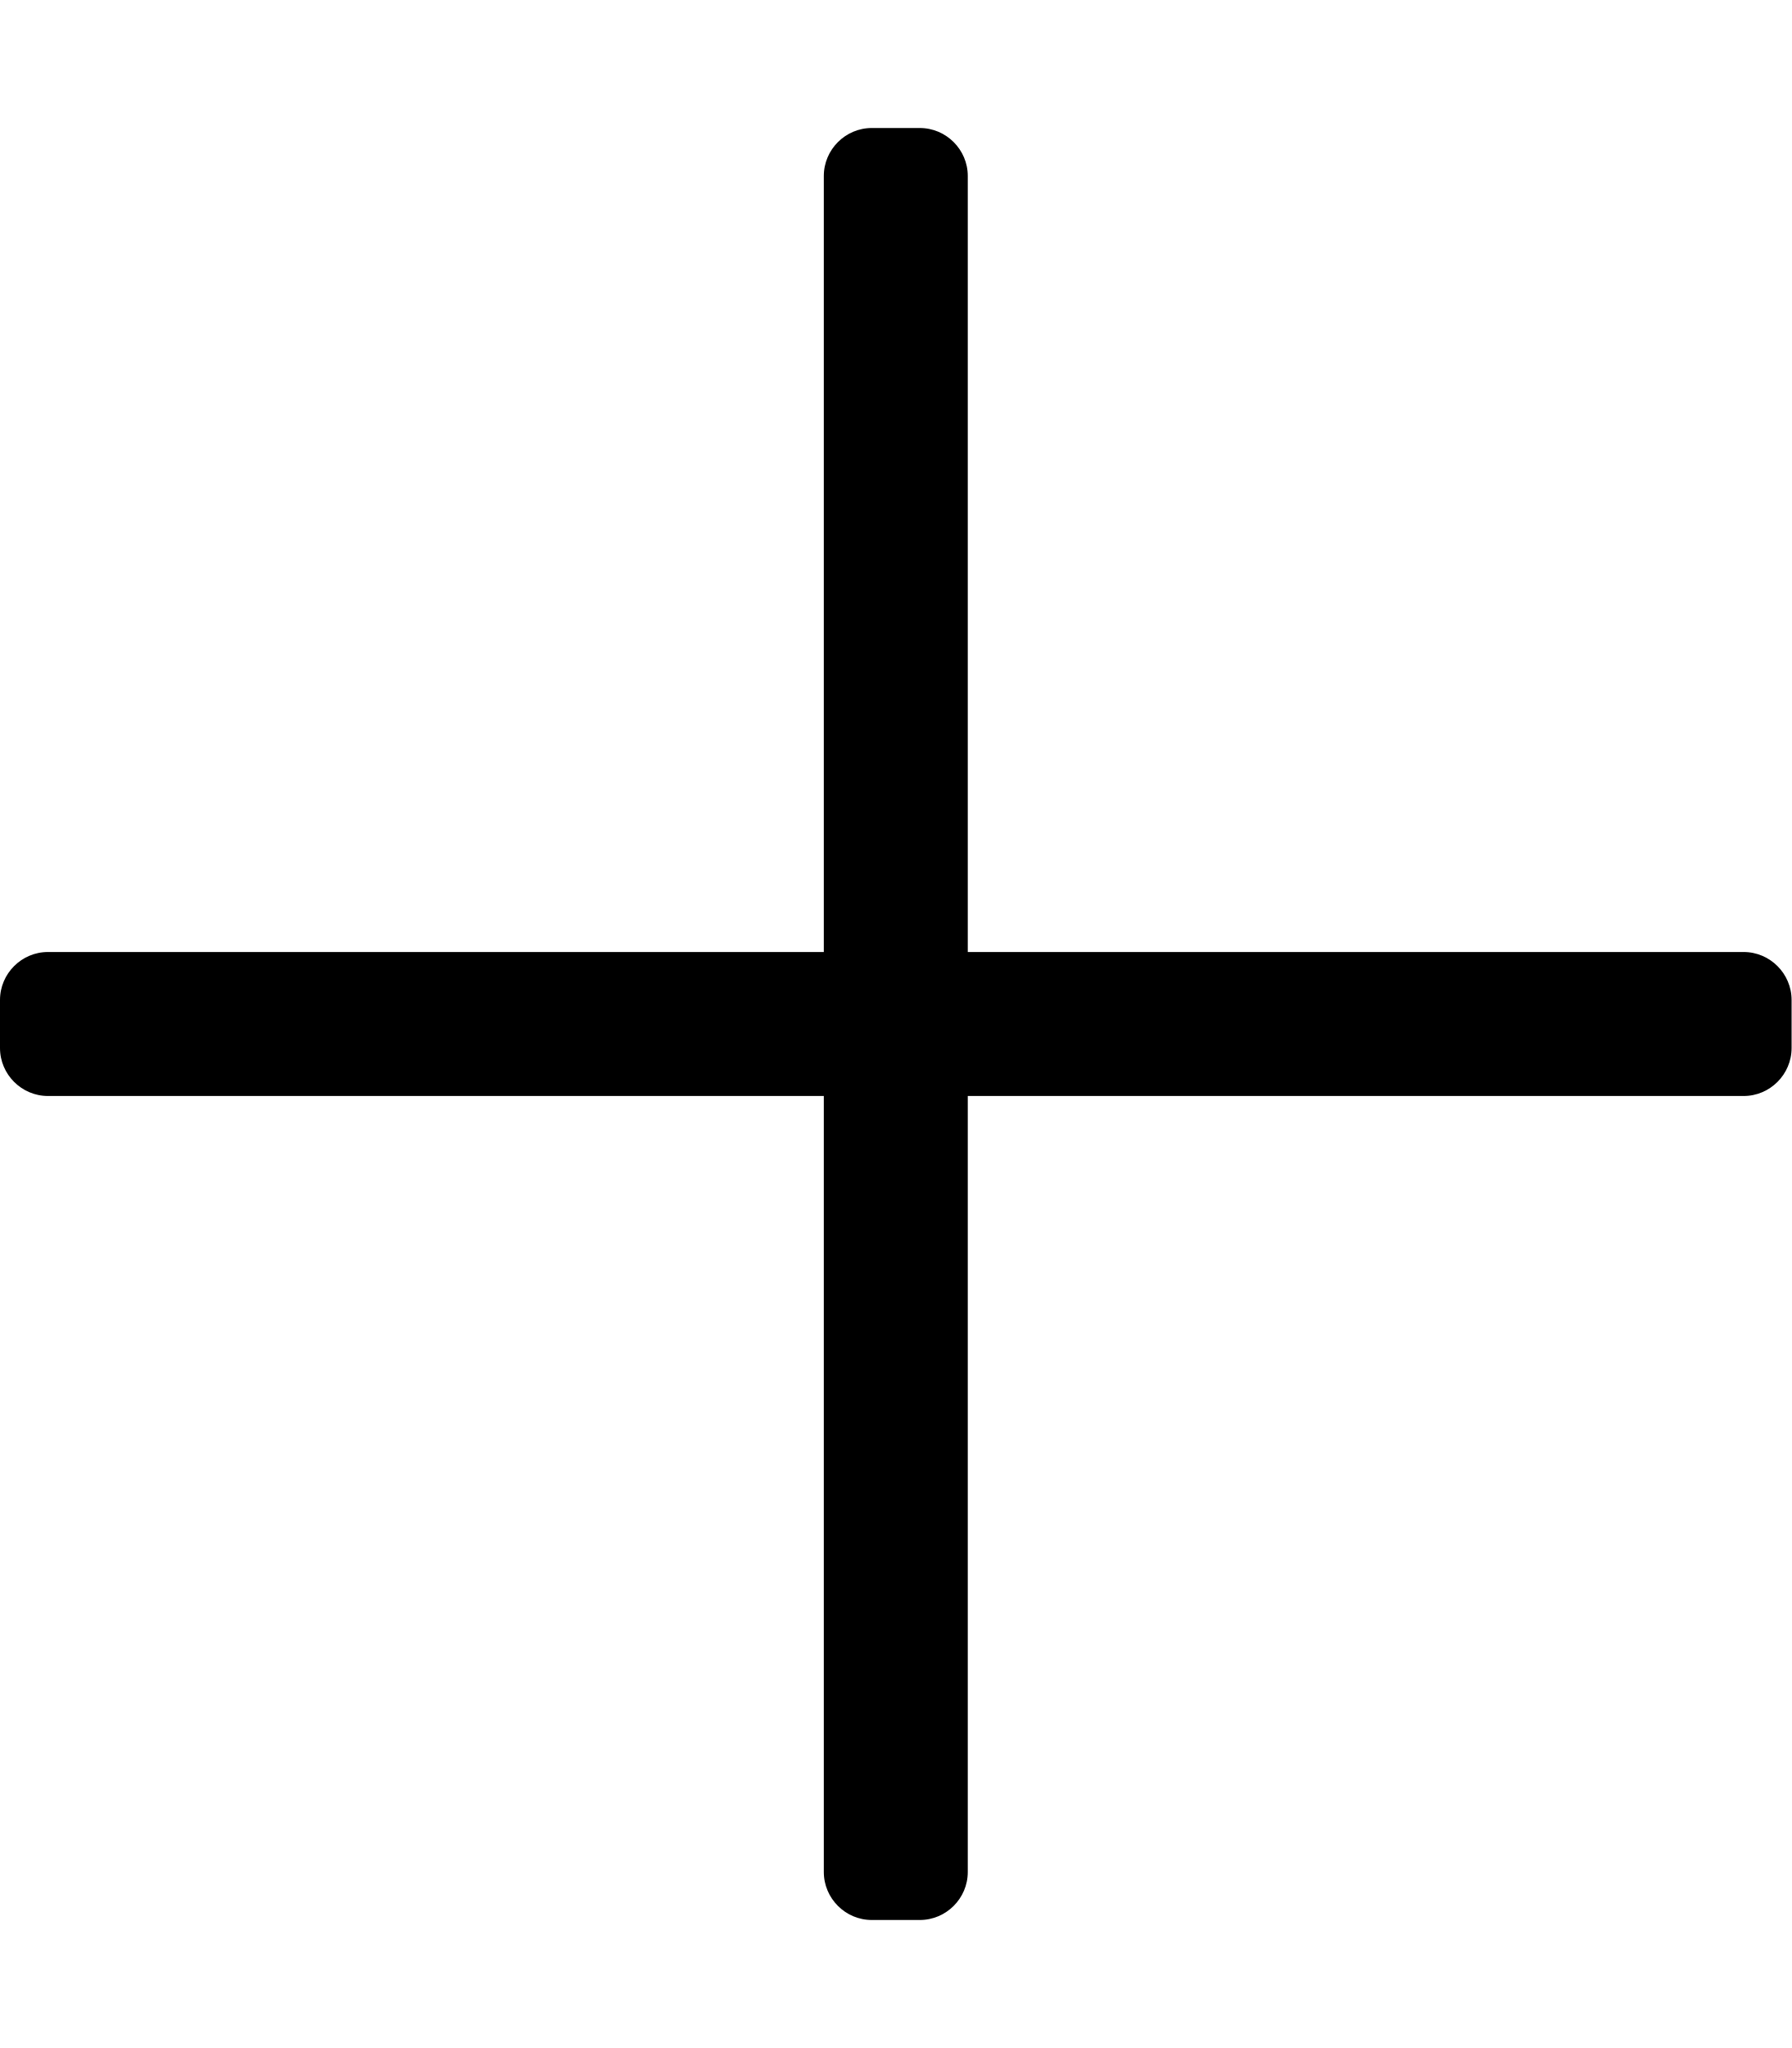
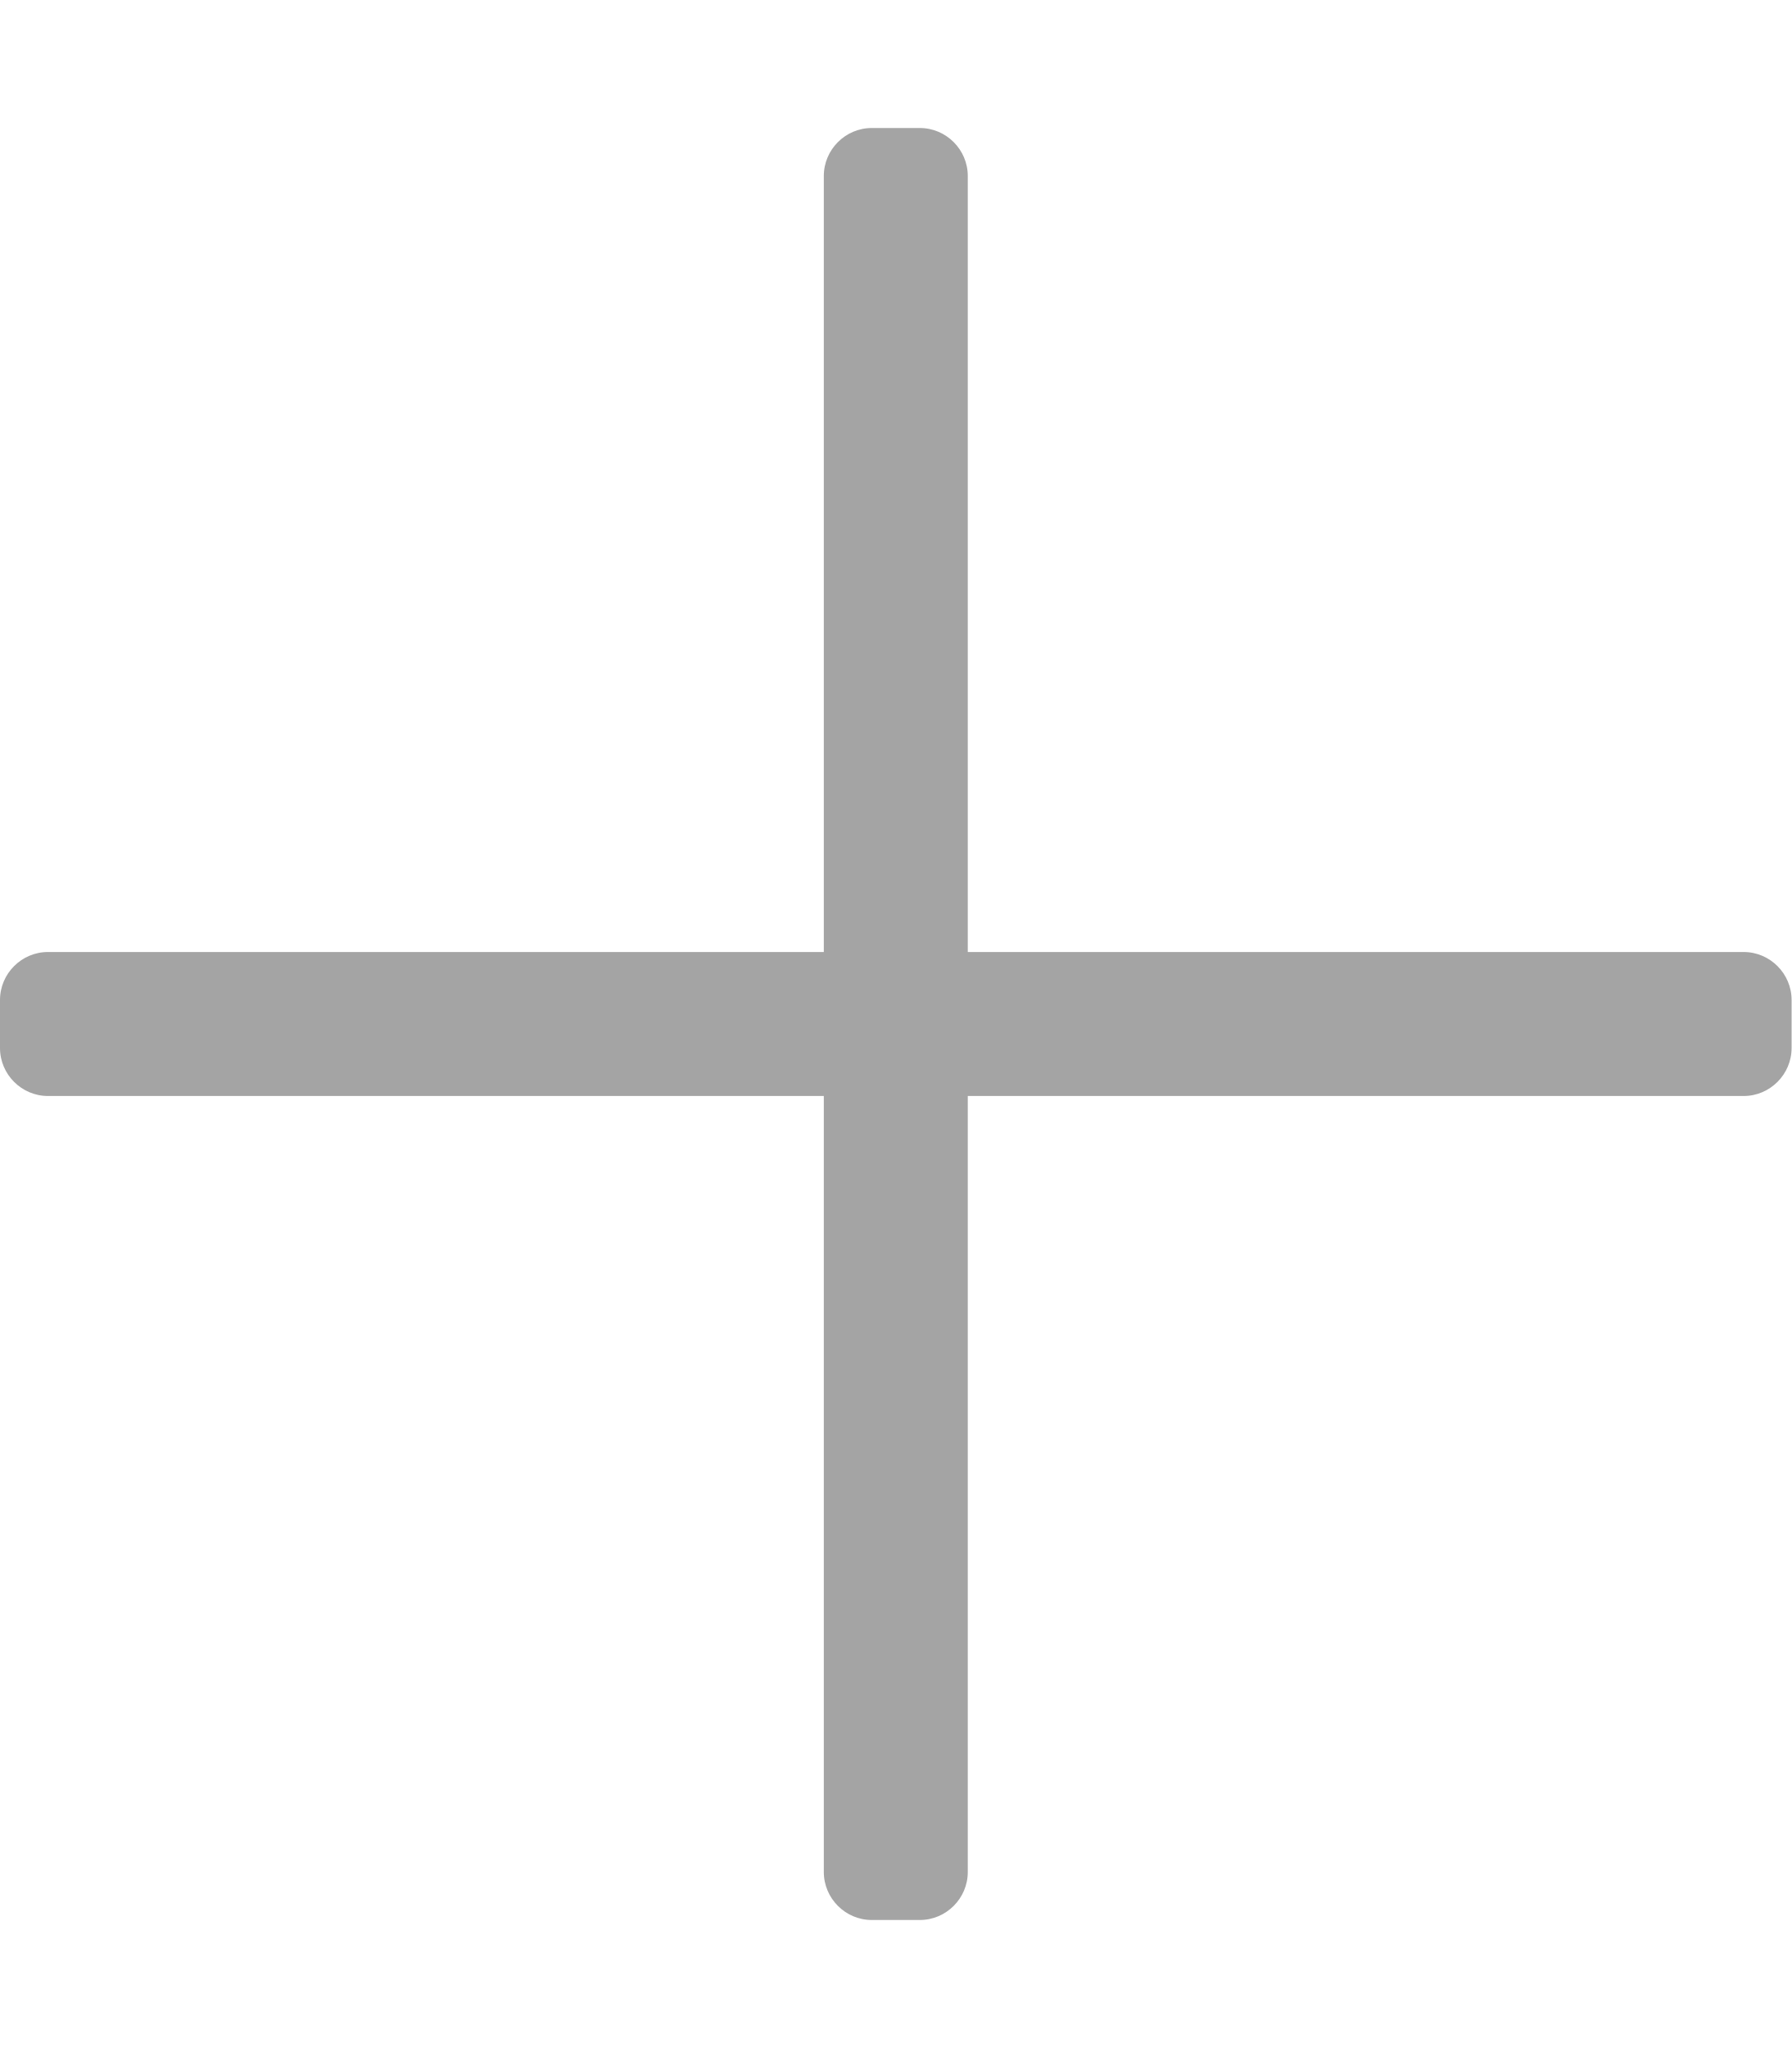
<svg xmlns="http://www.w3.org/2000/svg" aria-hidden="true" data-prefix="fal" data-icon="plus" role="img" viewBox="0 0 448 512" class="svg-inline--fa fa-plus fa-w-14 fa-7x">
-   <path fill="currentColor" d="M436 238H242V44c0-6.6-5.4-12-12-12h-12c-6.6 0-12 5.4-12 12v194H12c-6.6 0-12 5.4-12 12v12c0 6.6 5.4 12 12 12h194v194c0 6.6 5.4 12 12 12h12c6.6 0 12-5.4 12-12V274h194c6.6 0 12-5.4 12-12v-12c0-6.6-5.4-12-12-12z" class="" />
+   <path fill="#a4a4a4" d="M436 238H242V44c0-6.6-5.4-12-12-12h-12c-6.6 0-12 5.4-12 12v194H12c-6.6 0-12 5.4-12 12v12c0 6.6 5.4 12 12 12h194v194c0 6.6 5.4 12 12 12h12c6.6 0 12-5.4 12-12V274h194c6.6 0 12-5.4 12-12v-12c0-6.6-5.4-12-12-12z" class="" />
</svg>
